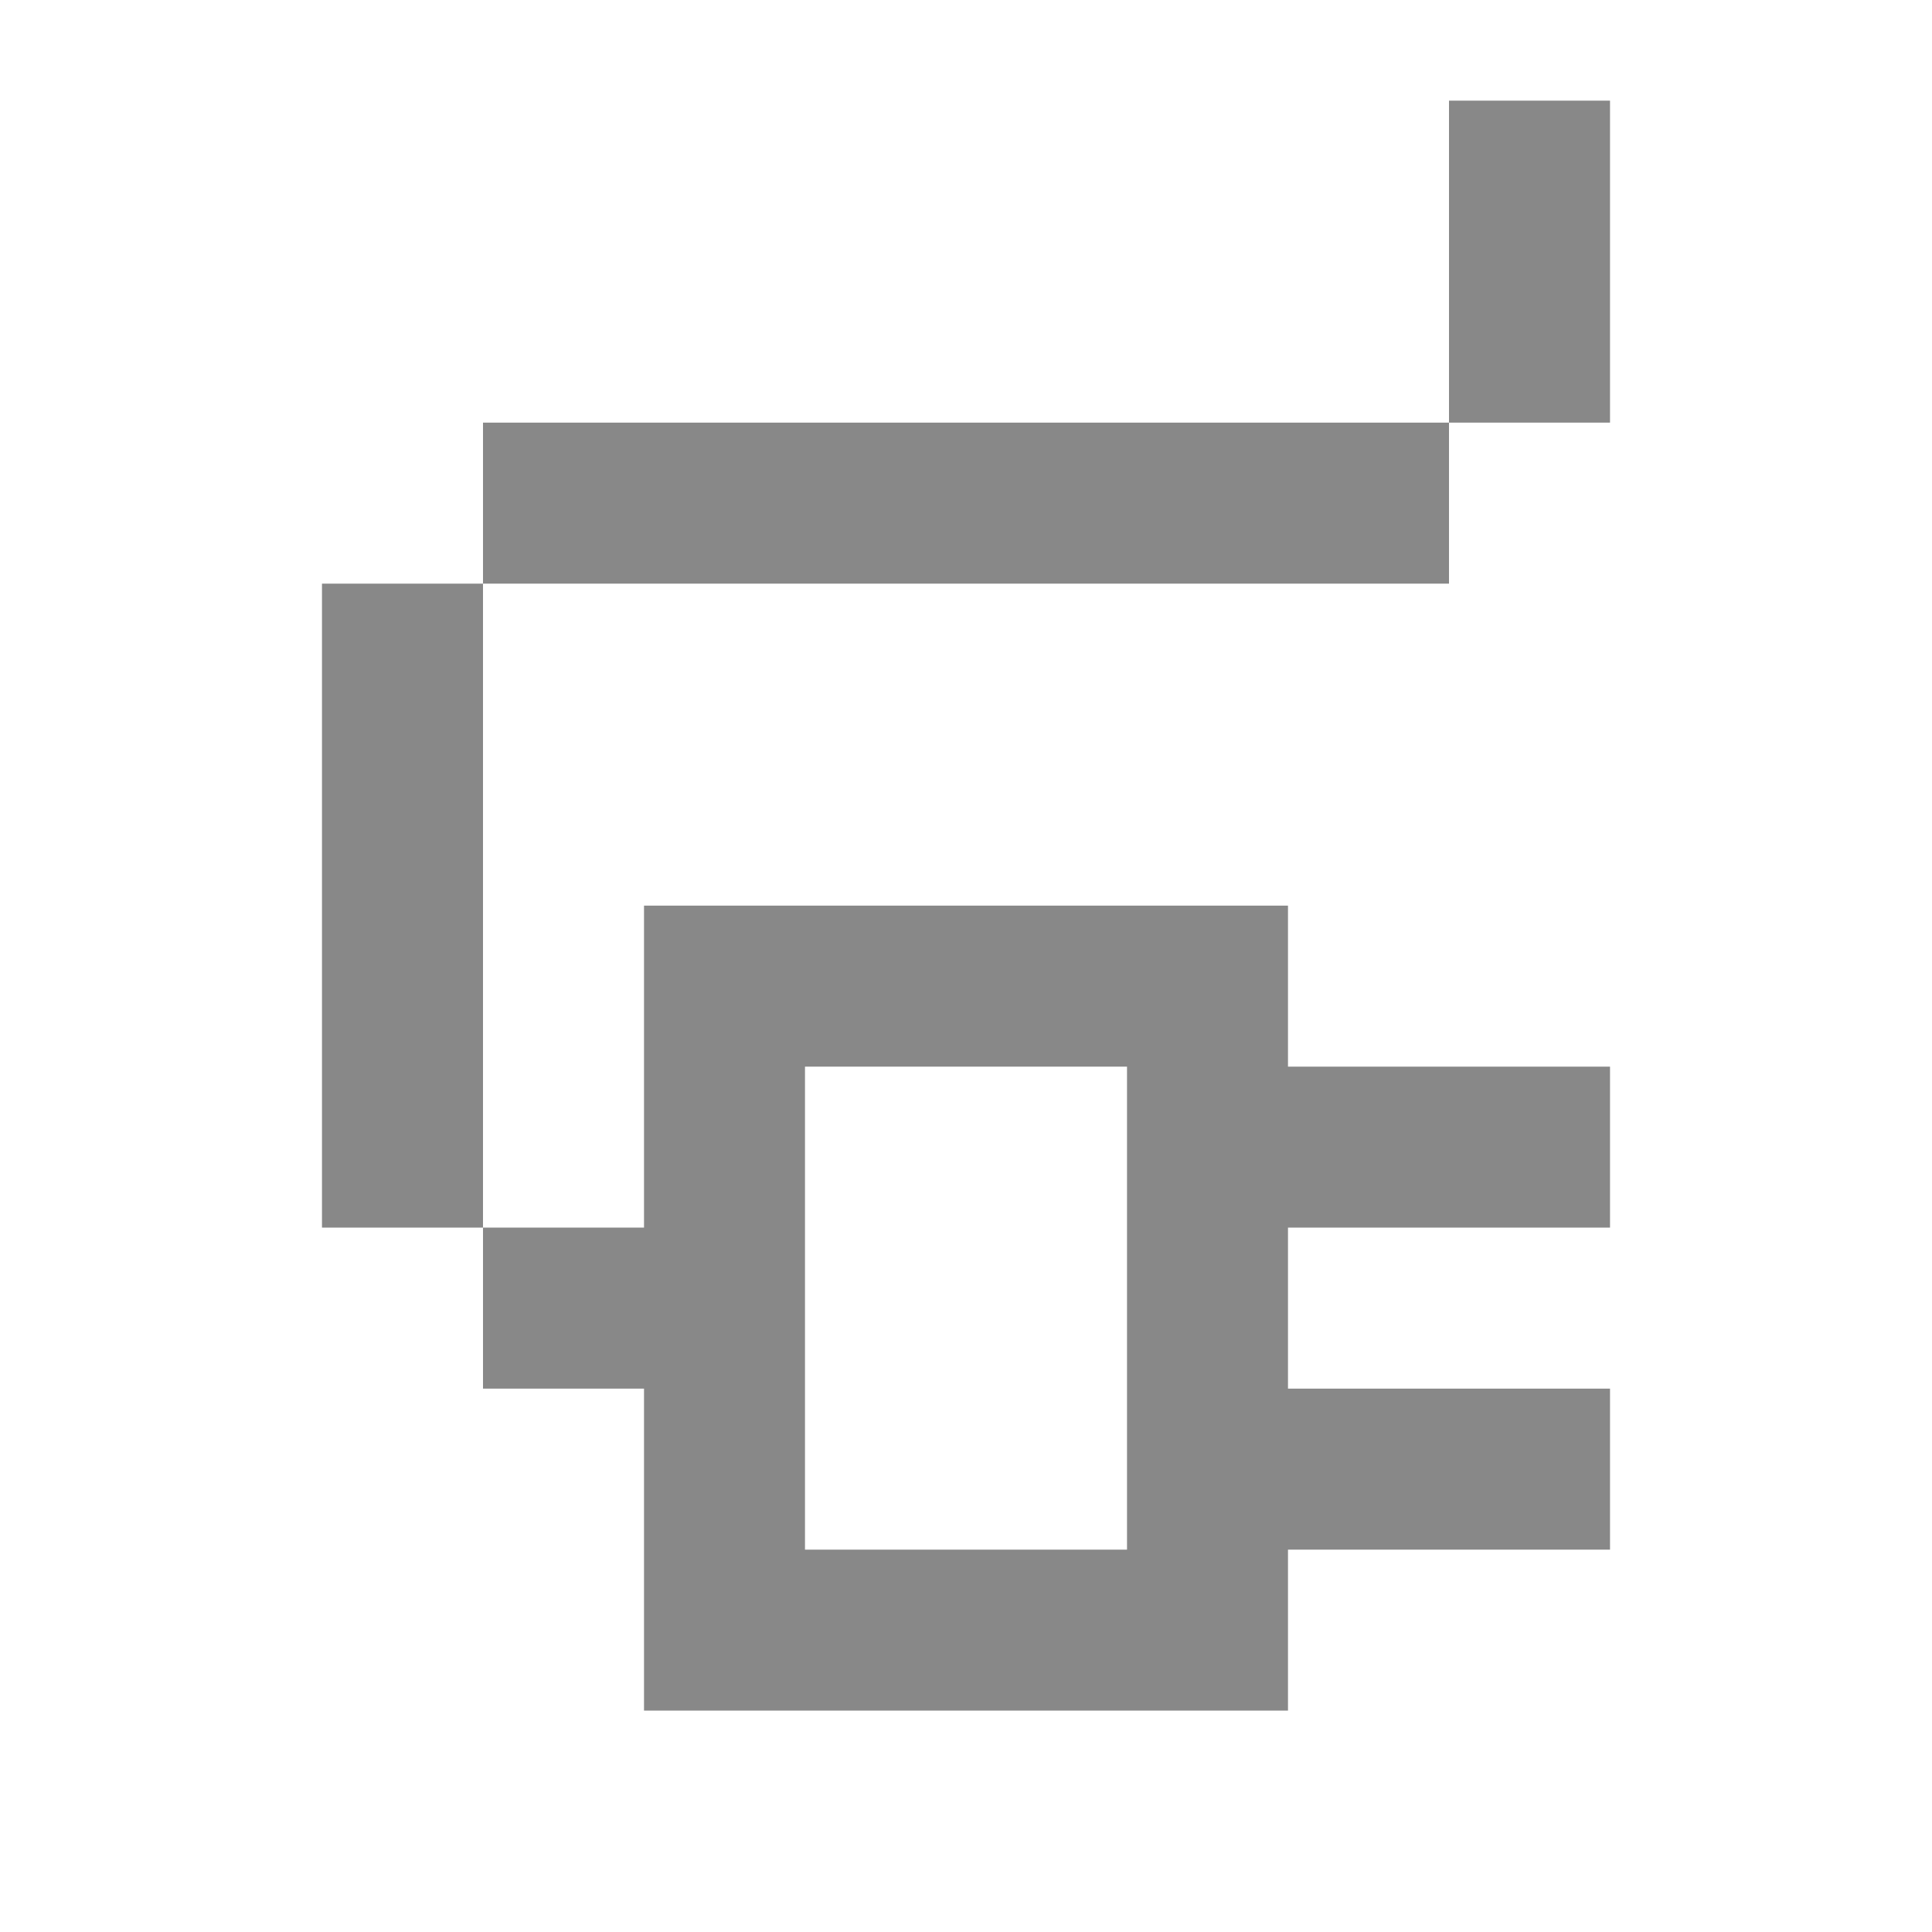
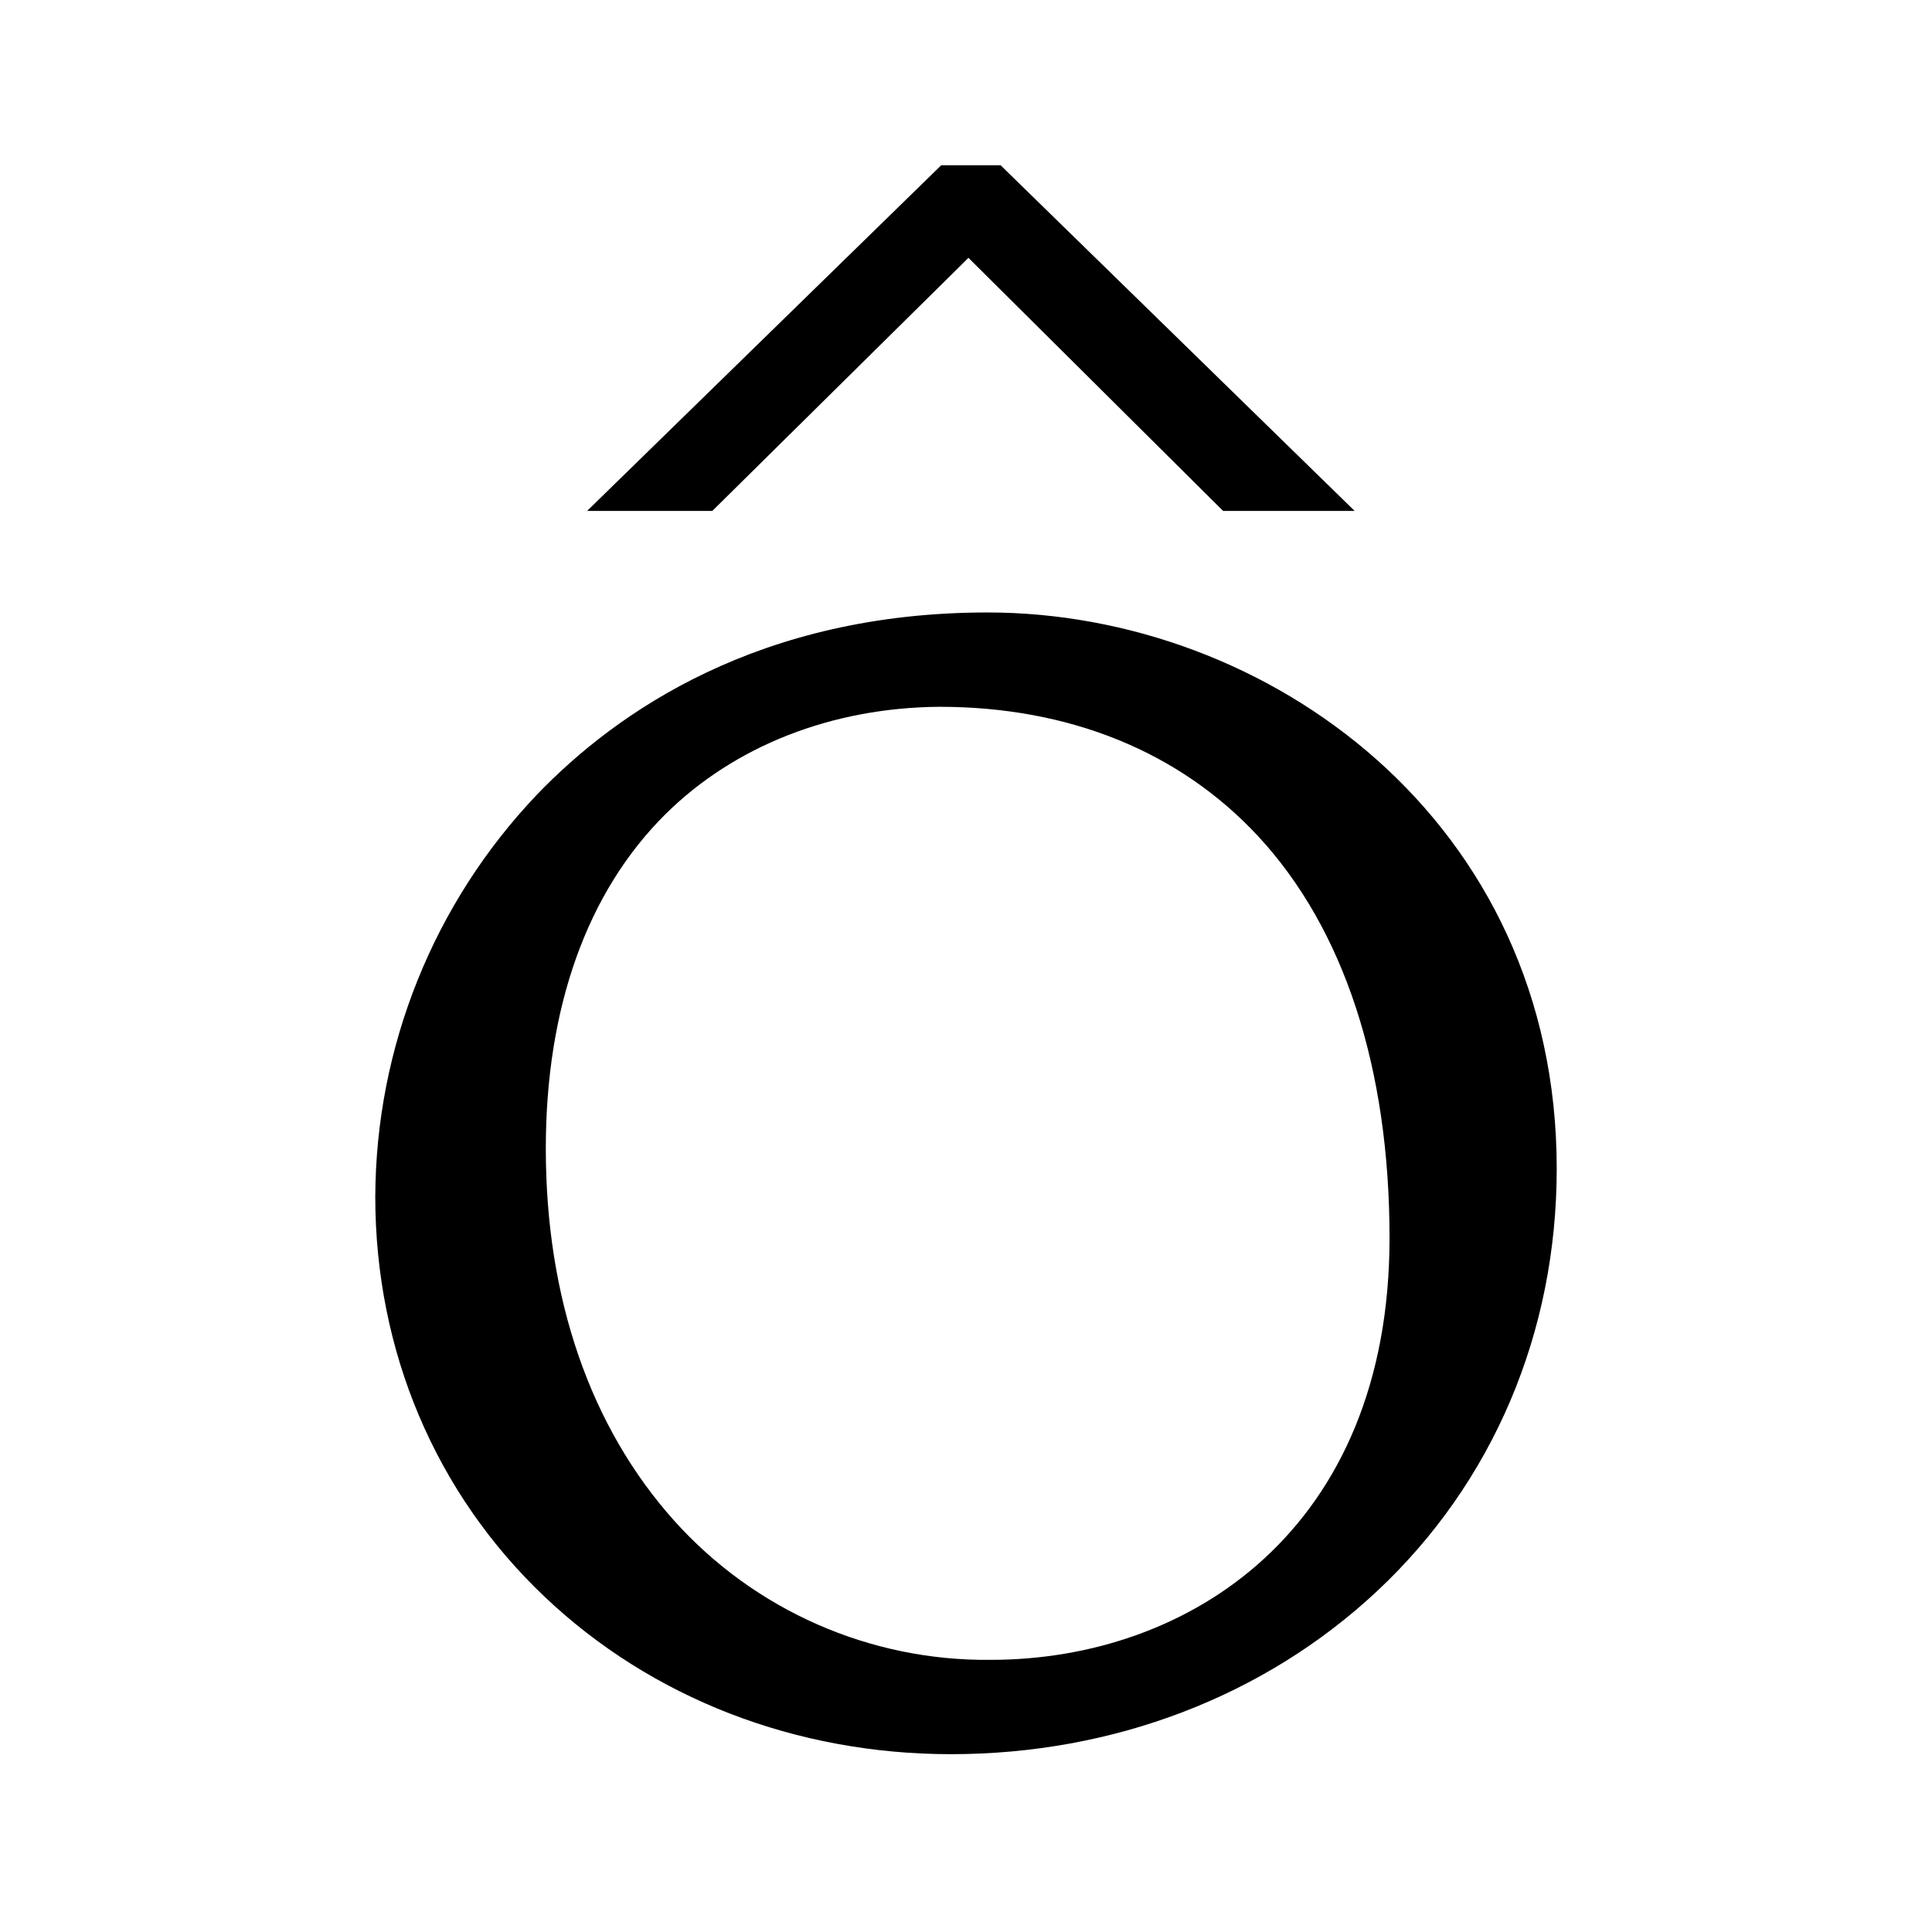
- <svg xmlns="http://www.w3.org/2000/svg" width="32" height="32" viewBox="0 0 32 32" fill="none">
-   <path d="M26.667 1.667H24V7H8V9.667H5.333V20.333H8V23H10.667V28.333H21.333V25.667H26.667V23H21.333V20.333H26.667V17.667H21.333V15H10.667V20.333H8V9.667H24V7H26.667V1.667ZM18.667 25.667H13.333V17.667H18.667V25.667Z" fill="#888888" />
+ <svg xmlns="http://www.w3.org/2000/svg" viewBox="0 0 283.46 283.46">
+   <path class="cls-1" d="M144.89,89.86c-33.46,0-54.44,14.56-66.14,26.76a86,86,0,0,0-23.69,58.94c0,22.64,8.81,43.48,24.8,58.67,15.7,14.92,36.9,23.14,59.68,23.14,23.81,0,46-8.49,62.49-23.91,17-15.9,26.37-37.93,26.37-62C228.4,120.37,185.94,89.86,144.89,89.86Zm.49,153.67a61.49,61.49,0,0,1-46.45-20.4c-12.33-13.76-18.85-32.64-18.85-54.62,0-20.7,6.07-37.67,17.57-49.07,10.11-10,24.39-15.62,40.19-15.74,19,0,35.22,6.56,46.76,19,12.6,13.58,19.27,34,19.27,58.95C203.87,224.39,174.49,243.53,145.38,243.53Z" />
+   <polygon class="cls-1" points="198.75 74.96 179.45 74.96 142.09 37.83 104.51 74.96 86.14 74.96 138.09 24.25 146.81 24.25 198.75 74.96" />
</svg>
